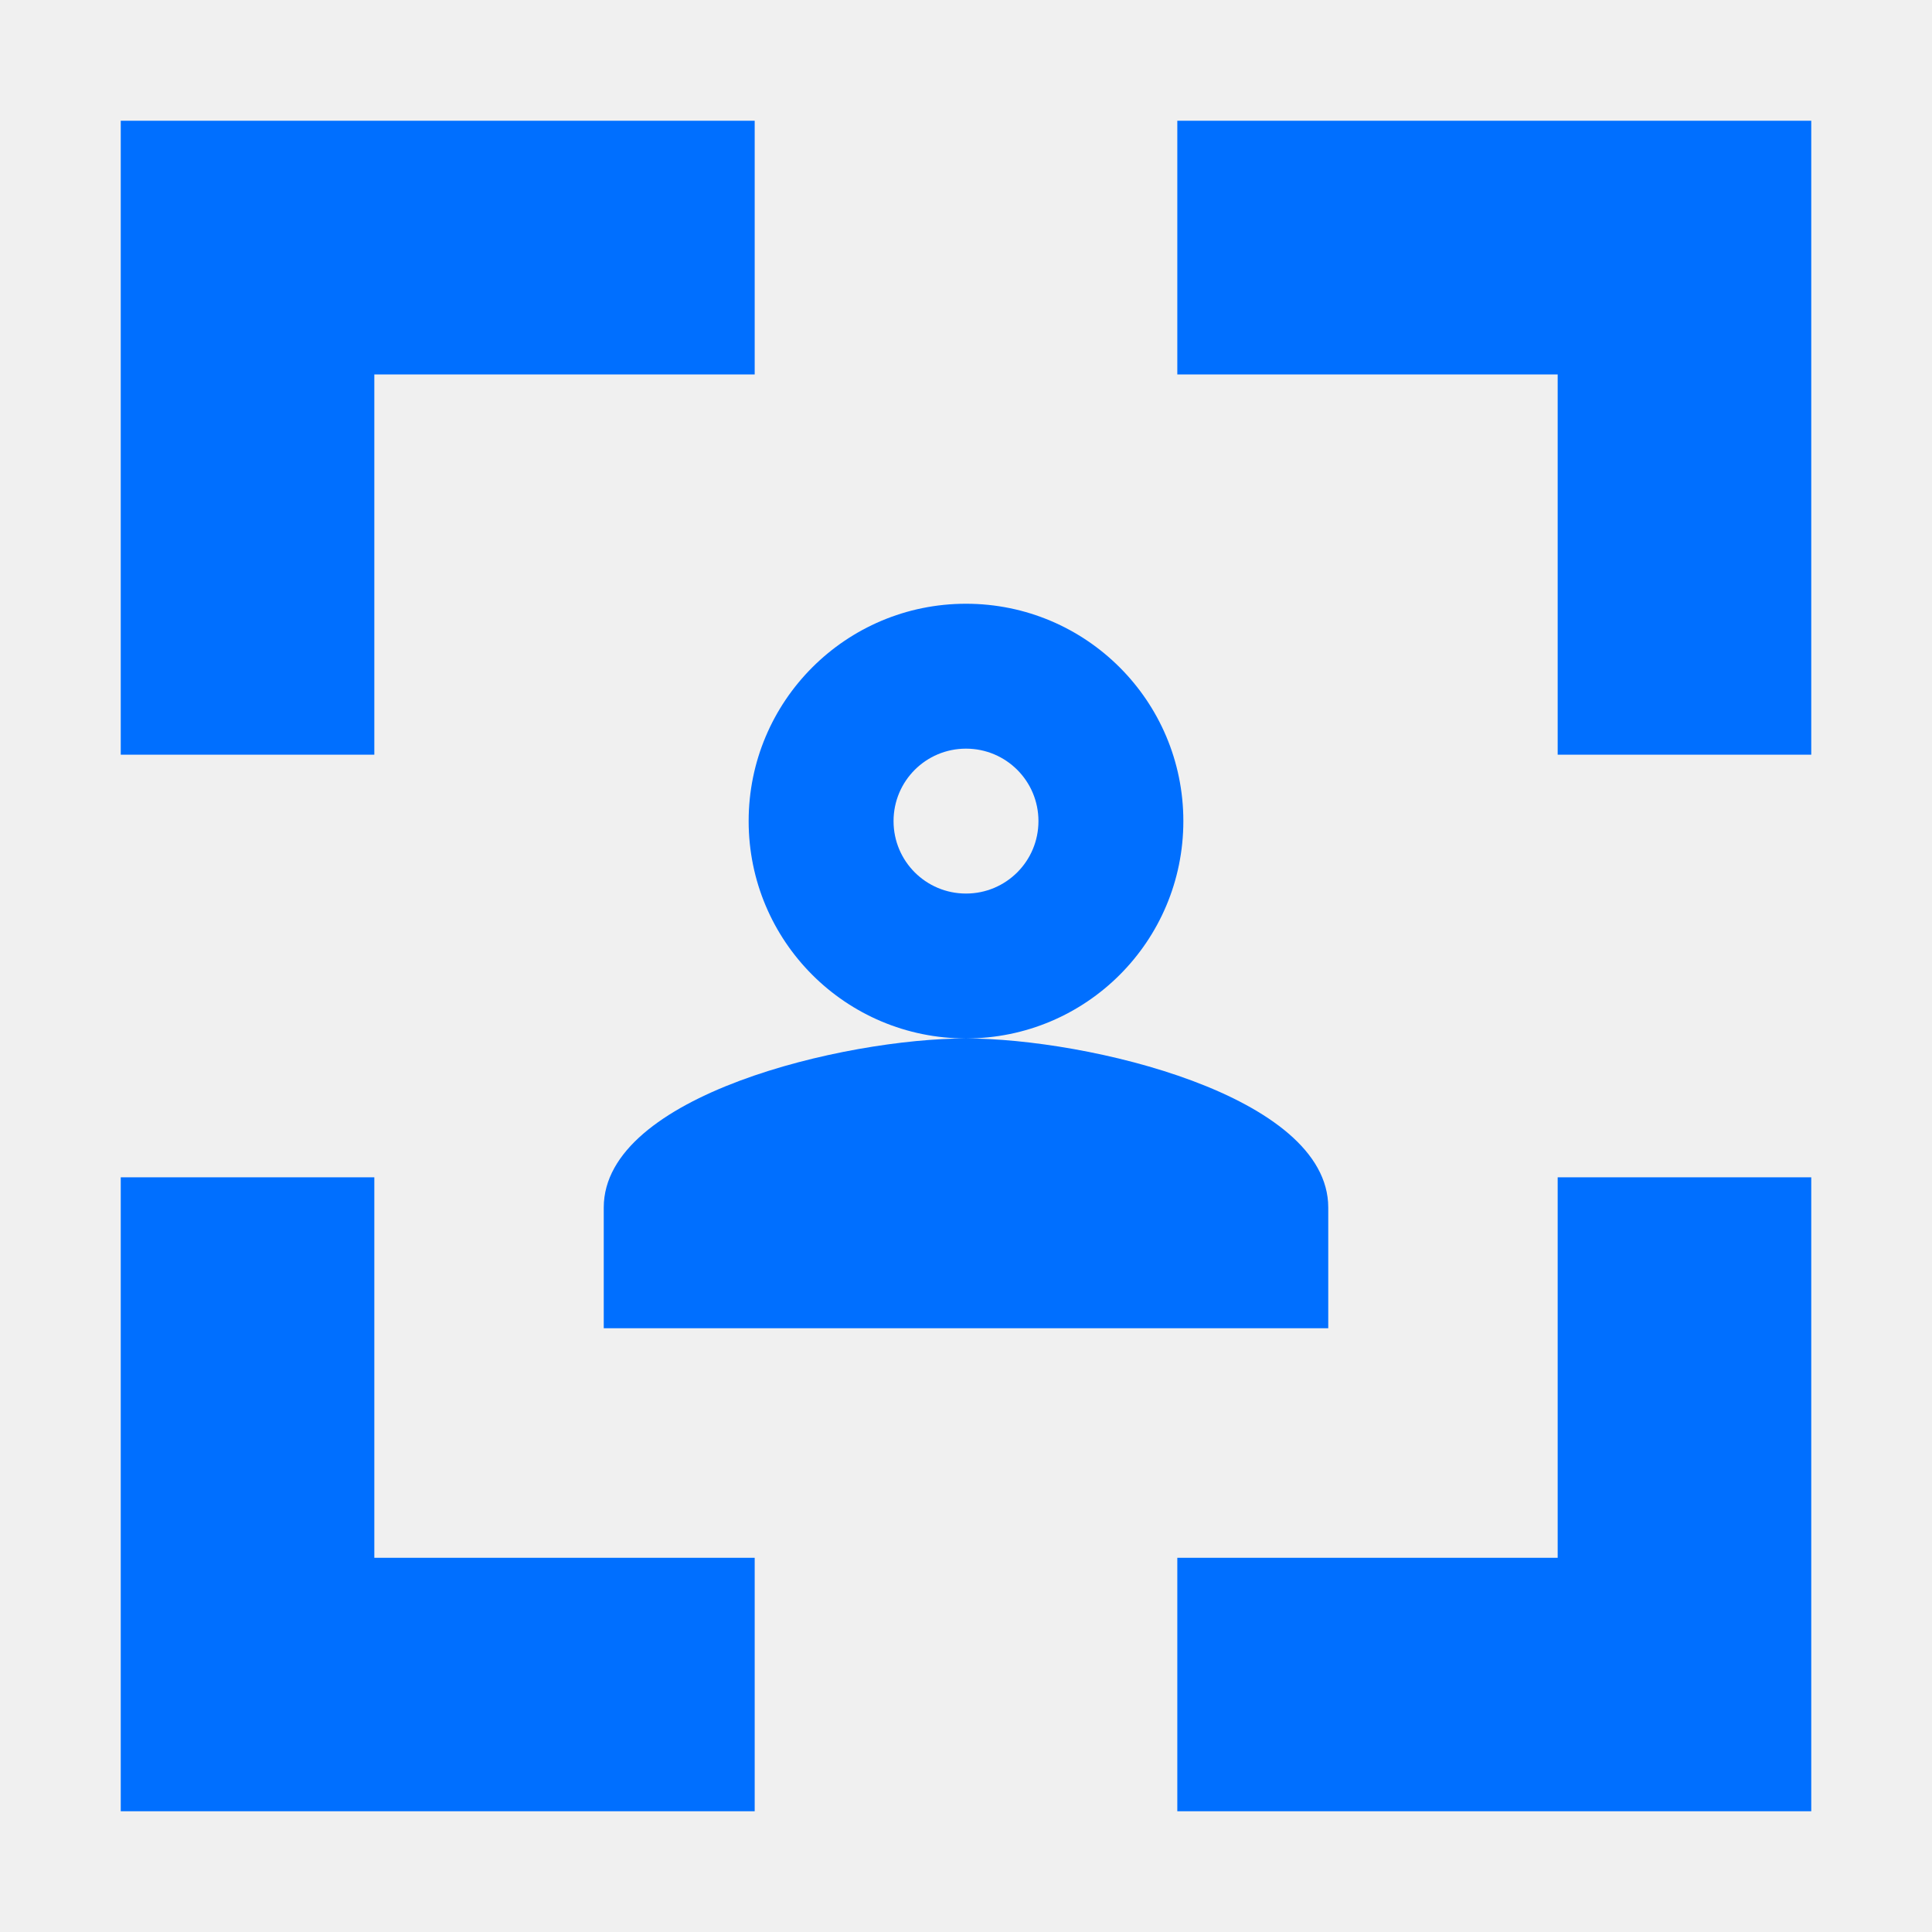
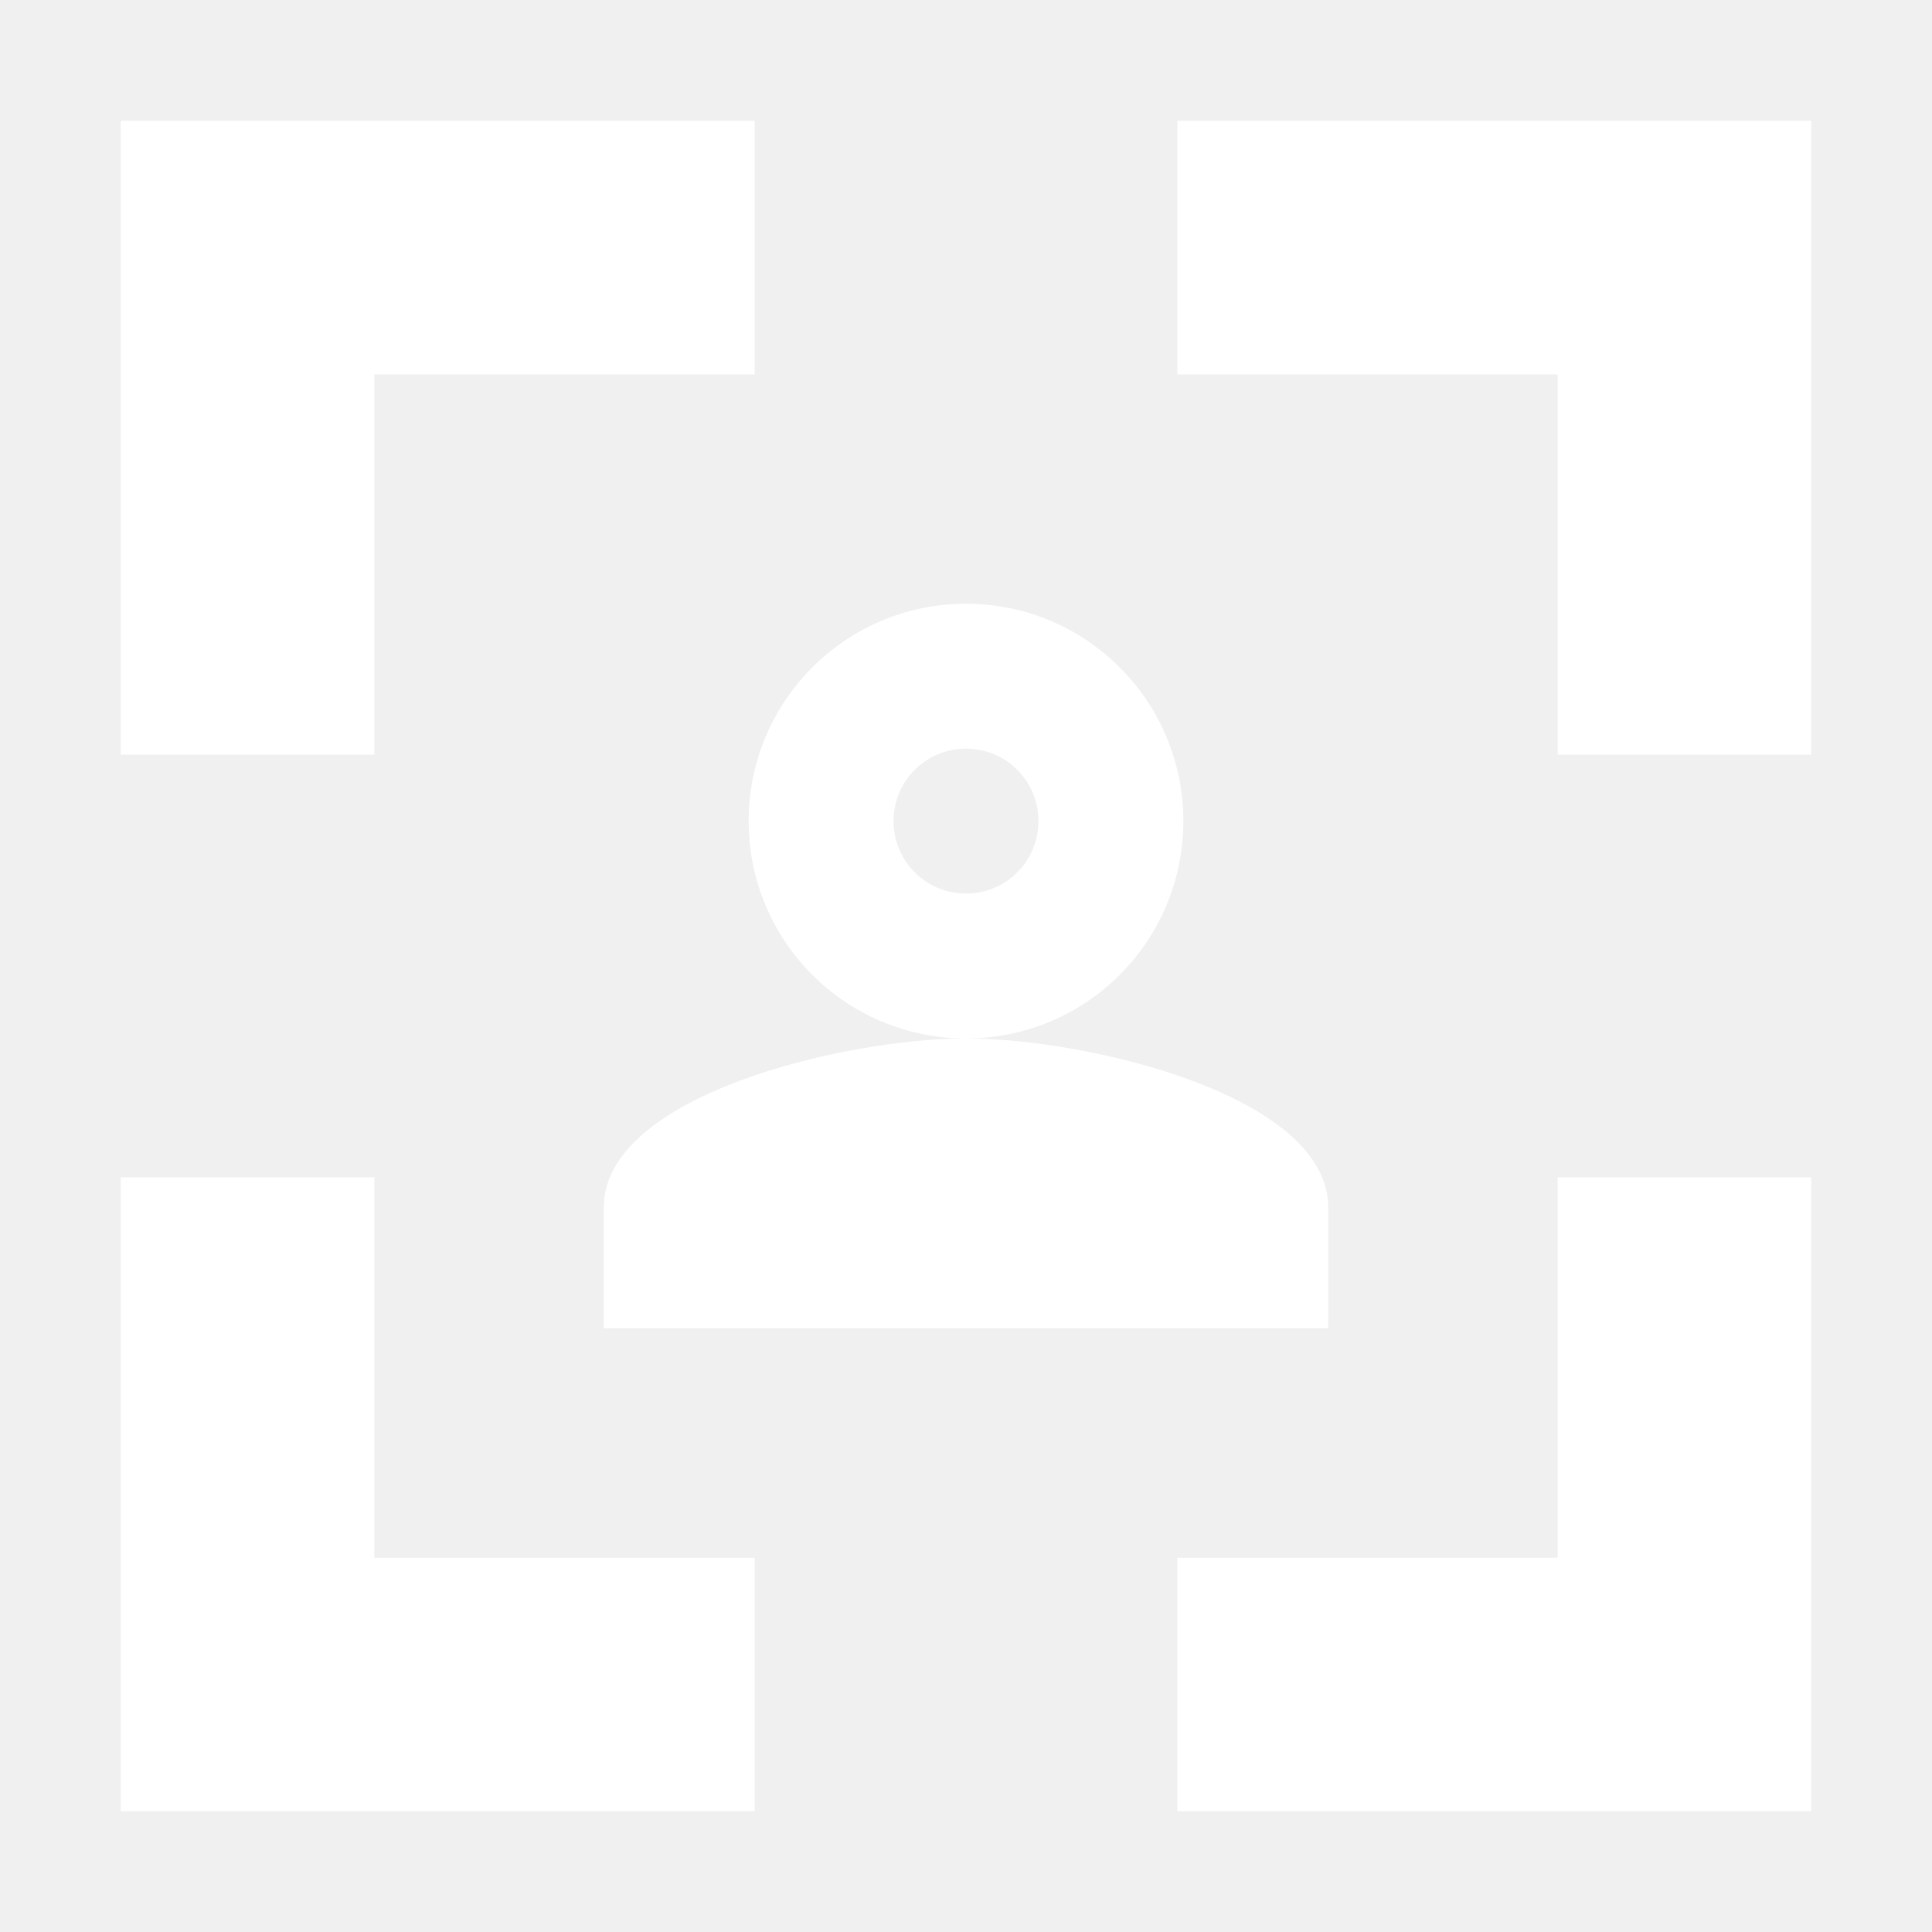
- <svg xmlns="http://www.w3.org/2000/svg" width="16px" height="16px" viewBox="0 0 16 16" version="1.1">
-   <g id="角色" stroke="none" stroke-width="1" fill="none" fill-rule="evenodd">
-     <g id="Group-5" transform="translate(1, 1)" fill="#006FFF">
-       <path d="M7.6,10 L5.2,10 L5.2,9.74 C5.381,9.377 6.576,8.8 7.6,8.8 C8.624,8.8 9.819,9.377 10,9.74 L10,10 L7.6,10 L4,10 L4,9 C4,8.069 5.999,7.6 7,7.6 C8.001,7.6 10,8.069 10,9 L10,10 L7.6,10 Z M7,7.6 C6.005,7.6 5.2,6.795 5.2,5.8 C5.2,4.806 6.005,4 7,4 C7.995,4 8.8,4.806 8.8,5.8 C8.8,6.795 7.995,7.6 7,7.6 Z M7,6.4 C7.332,6.4 7.6,6.132 7.6,5.8 C7.6,5.468 7.332,5.2 7,5.2 C6.668,5.2 6.4,5.468 6.4,5.8 C6.4,6.132 6.668,6.4 7,6.4 Z" id="Combined-Shape" fill-rule="nonzero" />
-       <path d="M8.75,0 L8.75,2.101 L11.9,2.101 L11.9,5.25 L14,5.25 L14,0 L8.75,0 Z M0,0 L0,5.25 L2.1,5.25 L2.1,2.101 L5.25,2.101 L5.25,0 L0,0 Z M11.9,8.75 L11.9,11.901 L8.75,11.901 L8.75,14 L14,14 L14,8.75 L11.9,8.75 Z M0,8.75 L0,14 L5.25,14 L5.25,11.901 L2.1,11.901 L2.1,8.75 L0,8.75 Z" id="Fill-1-Copy" />
-     </g>
+ <svg xmlns="http://www.w3.org/2000/svg" width="16px" height="16px">
+   <g fill="#FFFFFF" fill-rule="evenodd">
+     <path d="M7.6,10 L5.2,10 L5.2,9.74 C5.381,9.377 6.576,8.8 7.6,8.8 C8.624,8.8 9.819,9.377 10,9.74 L10,10 L7.6,10 L4,10 L4,9 C4,8.069 5.999,7.6 7,7.6 C8.001,7.6 10,8.069 10,9 L10,10 L7.6,10 Z M7,7.6 C6.005,7.6 5.2,6.795 5.2,5.8 C5.2,4.806 6.005,4 7,4 C7.995,4 8.8,4.806 8.8,5.8 C8.8,6.795 7.995,7.6 7,7.6 Z M7,6.4 C7.332,6.4 7.6,6.132 7.6,5.8 C7.6,5.468 7.332,5.2 7,5.2 C6.668,5.2 6.4,5.468 6.4,5.8 C6.4,6.132 6.668,6.4 7,6.4 Z" fill-rule="nonzero" transform="translate(1 1)" />
+     <path d="M8.75,0 L8.75,2.101 L11.9,2.101 L11.9,5.25 L14,5.25 L14,0 L8.75,0 Z M0,0 L0,5.25 L2.1,5.25 L2.1,2.101 L5.25,2.101 L5.25,0 L0,0 Z M11.9,8.75 L11.9,11.901 L8.75,11.901 L8.75,14 L14,14 L14,8.75 L11.9,8.75 Z M0,8.75 L0,14 L5.25,14 L5.25,11.901 L2.1,11.901 L2.1,8.75 L0,8.75 Z" transform="translate(1 1)" />
  </g>
</svg>
